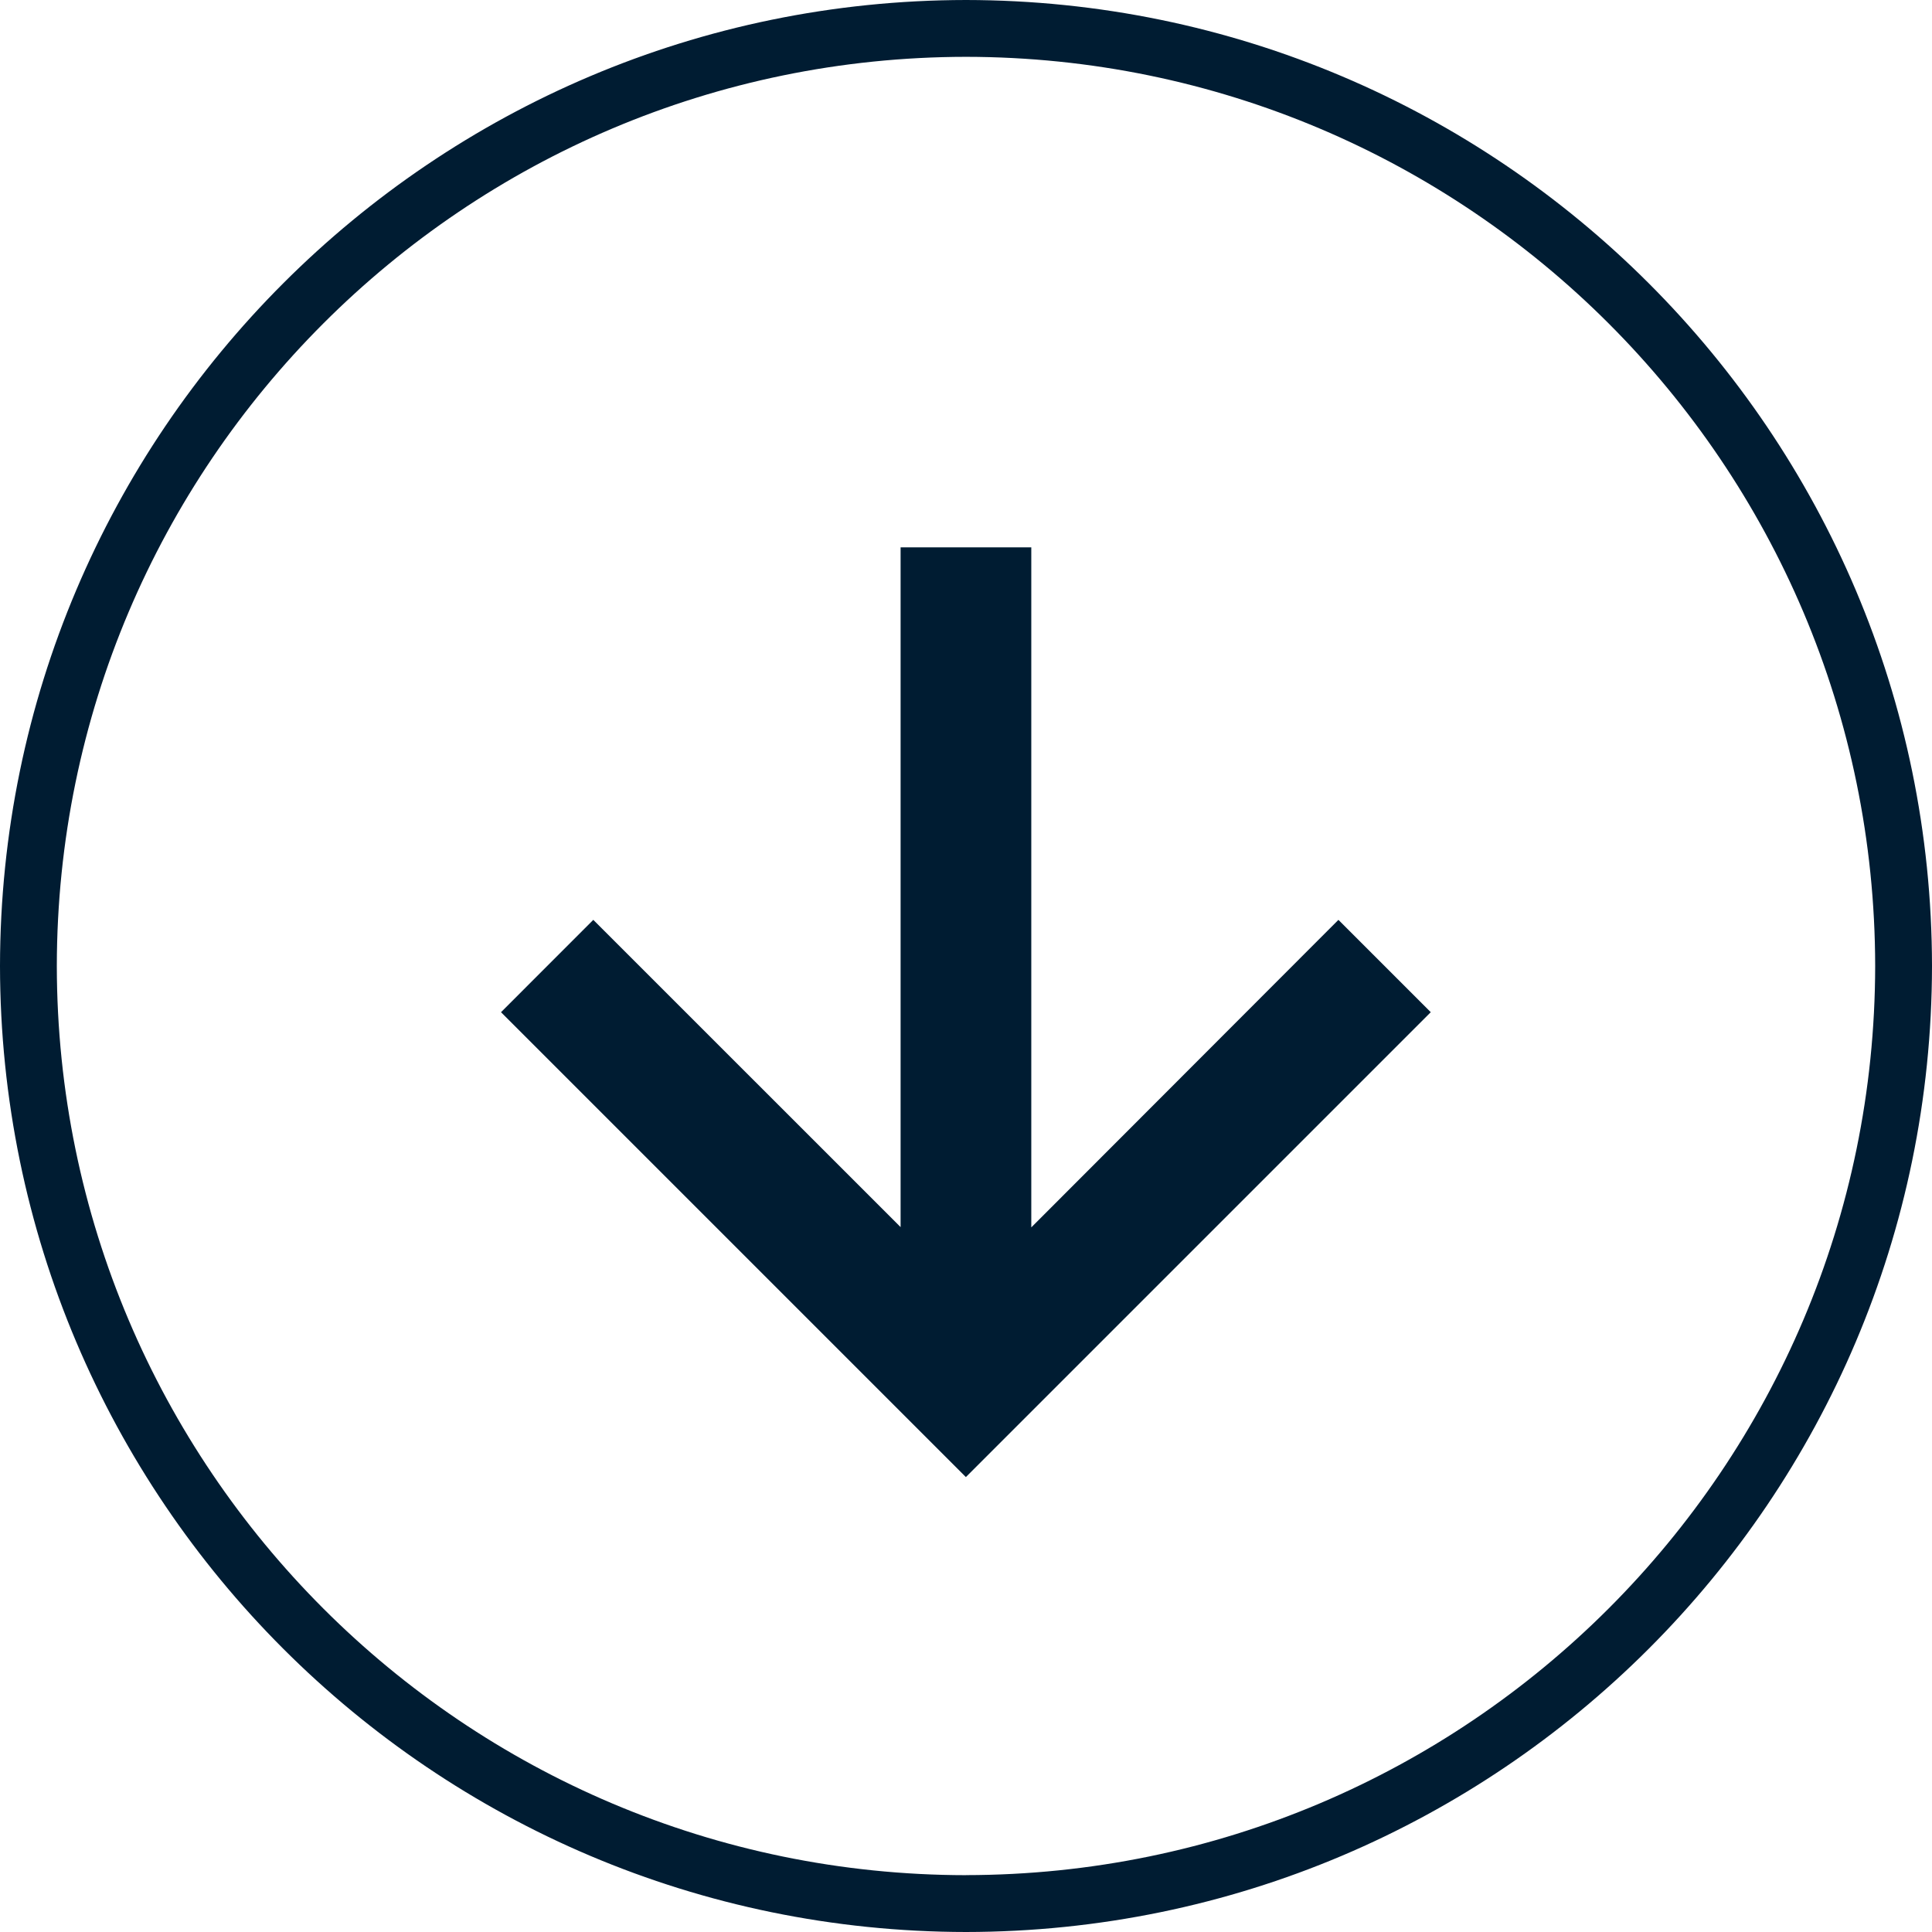
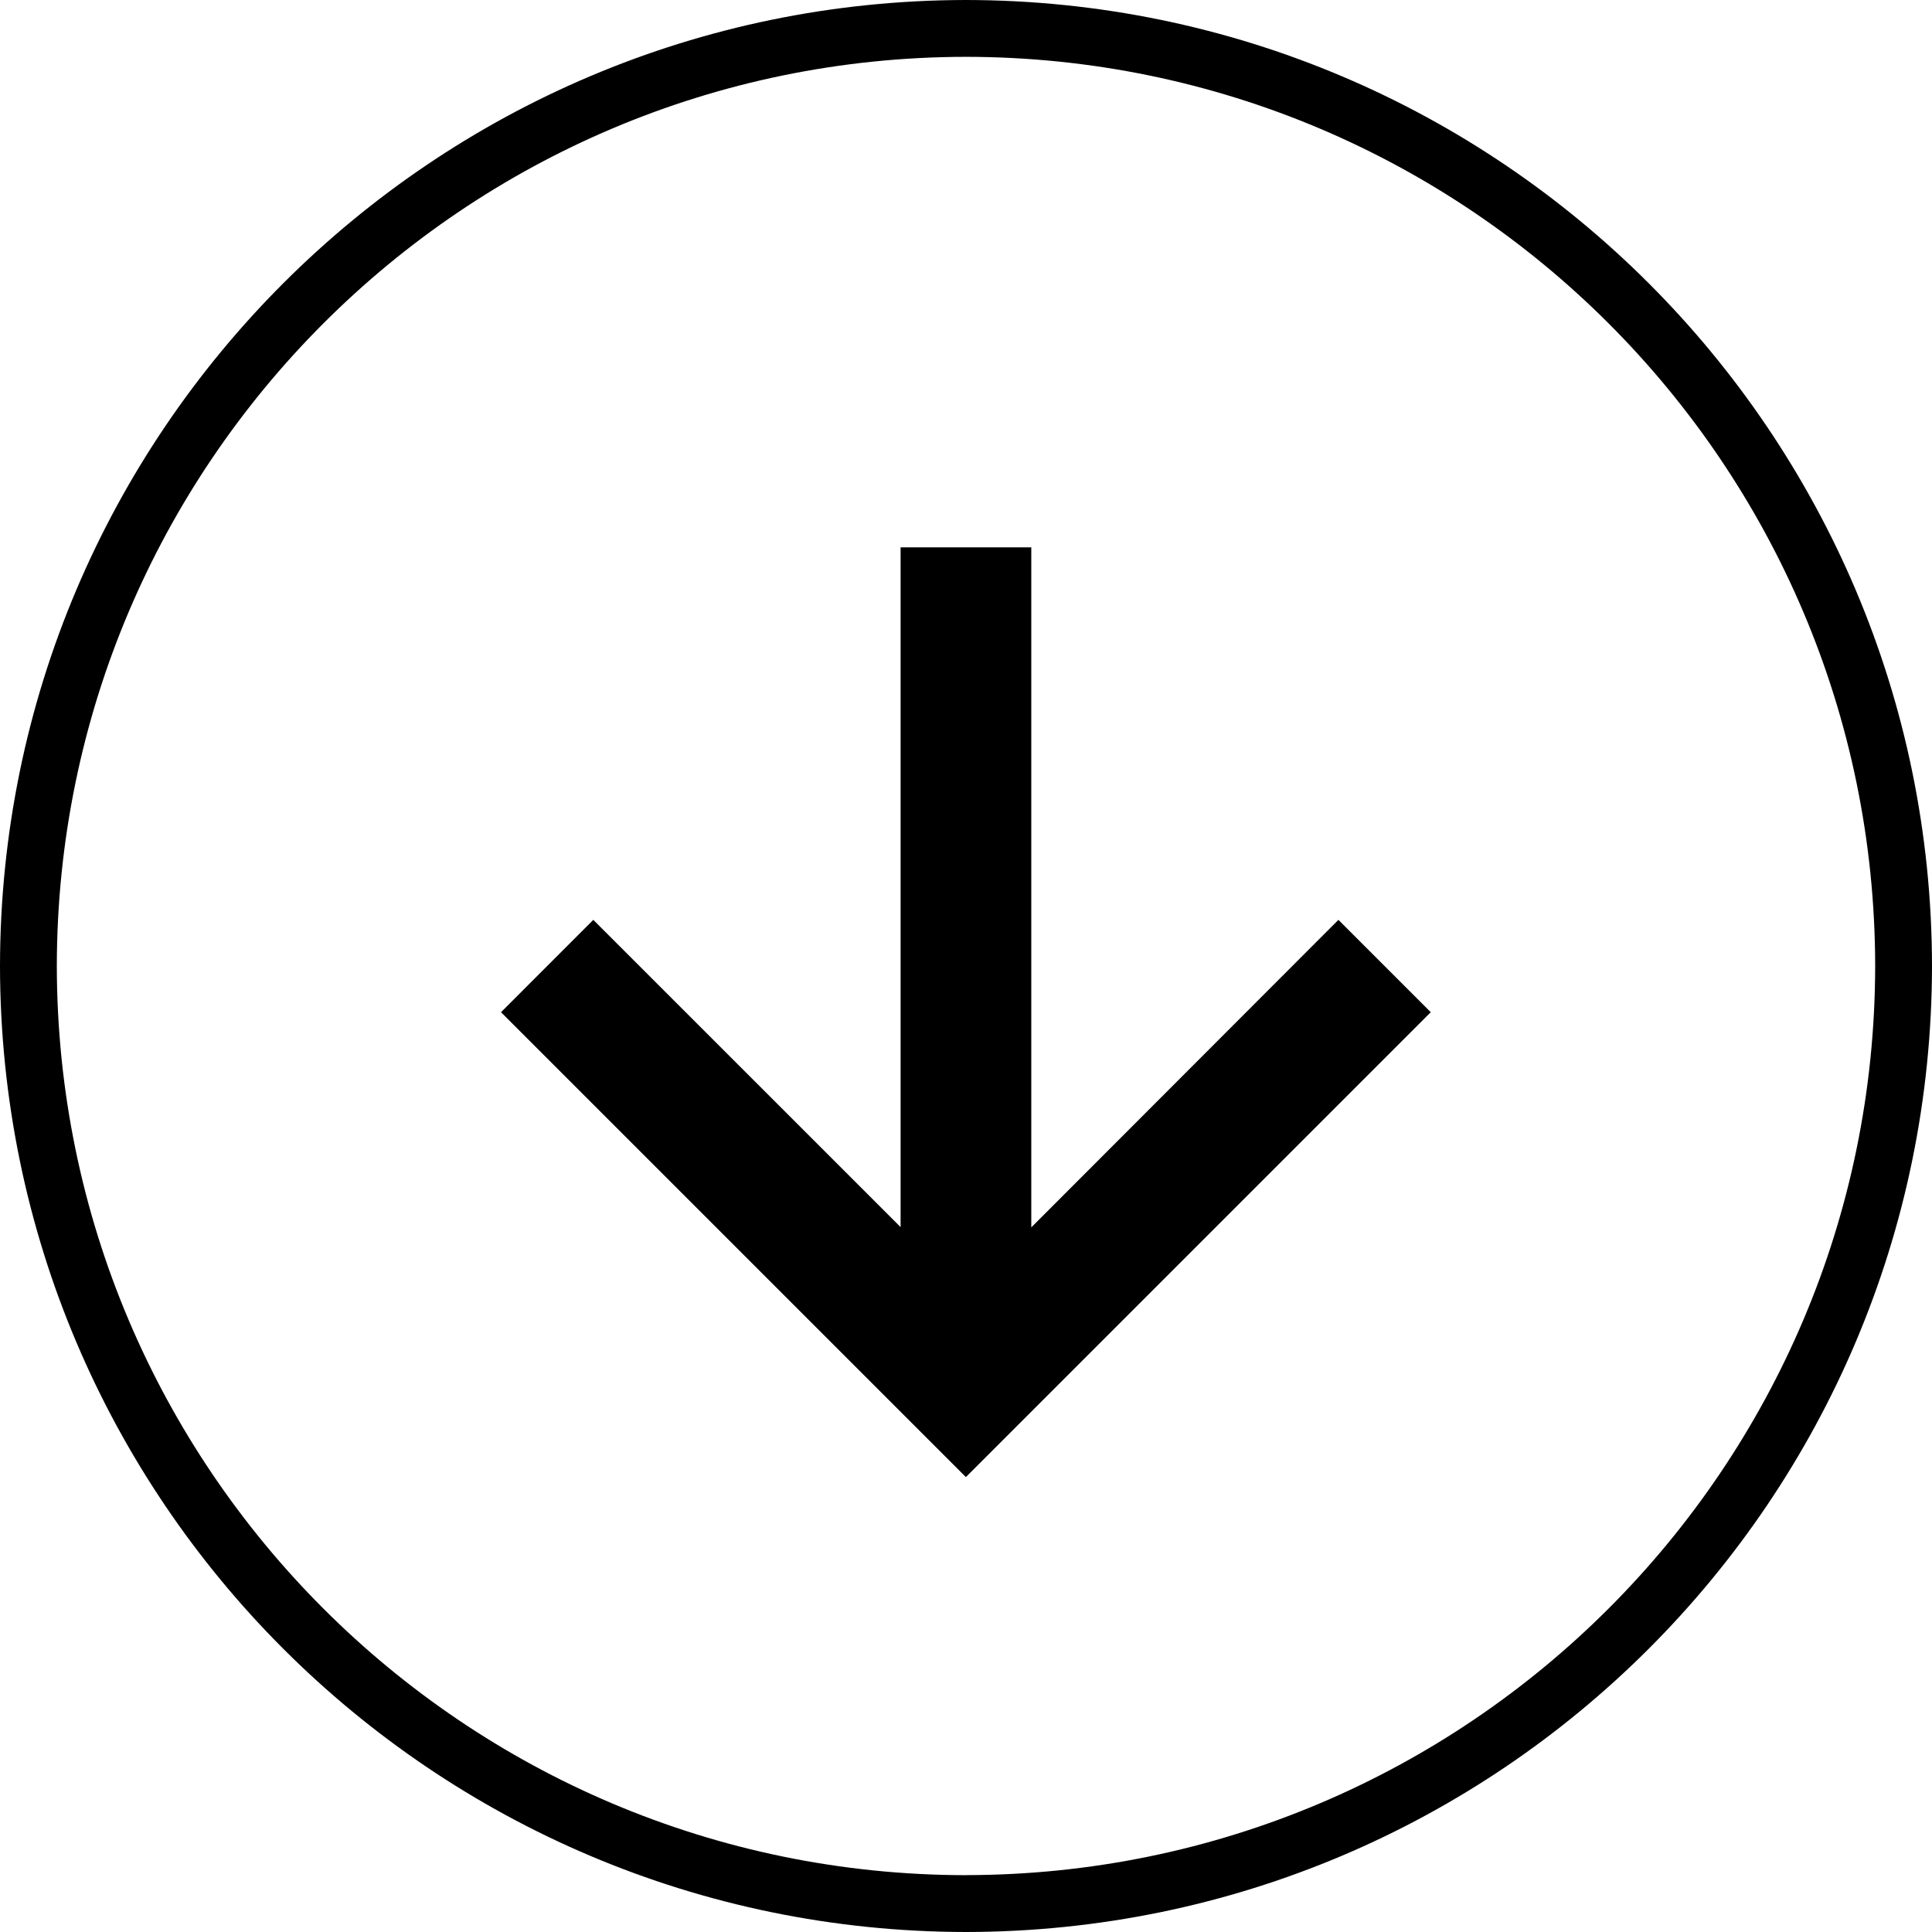
<svg xmlns="http://www.w3.org/2000/svg" width="34" height="34" viewBox="0 0 34 34">
-   <defs>
-     <style>.a{fill:#001c32;}</style>
-   </defs>
  <path class="a" d="M-3184.407,225.79a17.02,17.02,0,0,0-17,17,17.019,17.019,0,0,0,17,17,17.019,17.019,0,0,0,17-17A17.02,17.02,0,0,0-3184.407,225.79Zm0,33a16.017,16.017,0,0,1-16-16,16.017,16.017,0,0,1,16-16,16.017,16.017,0,0,1,16,16A16.017,16.017,0,0,1-3184.407,258.789Zm1.149-11.4V235.422h-2.3v11.963l-5.408-5.407-1.624,1.625,8.181,8.181,8.181-8.181-1.625-1.625Z" transform="translate(3201.407 -225.79)" />
</svg>
